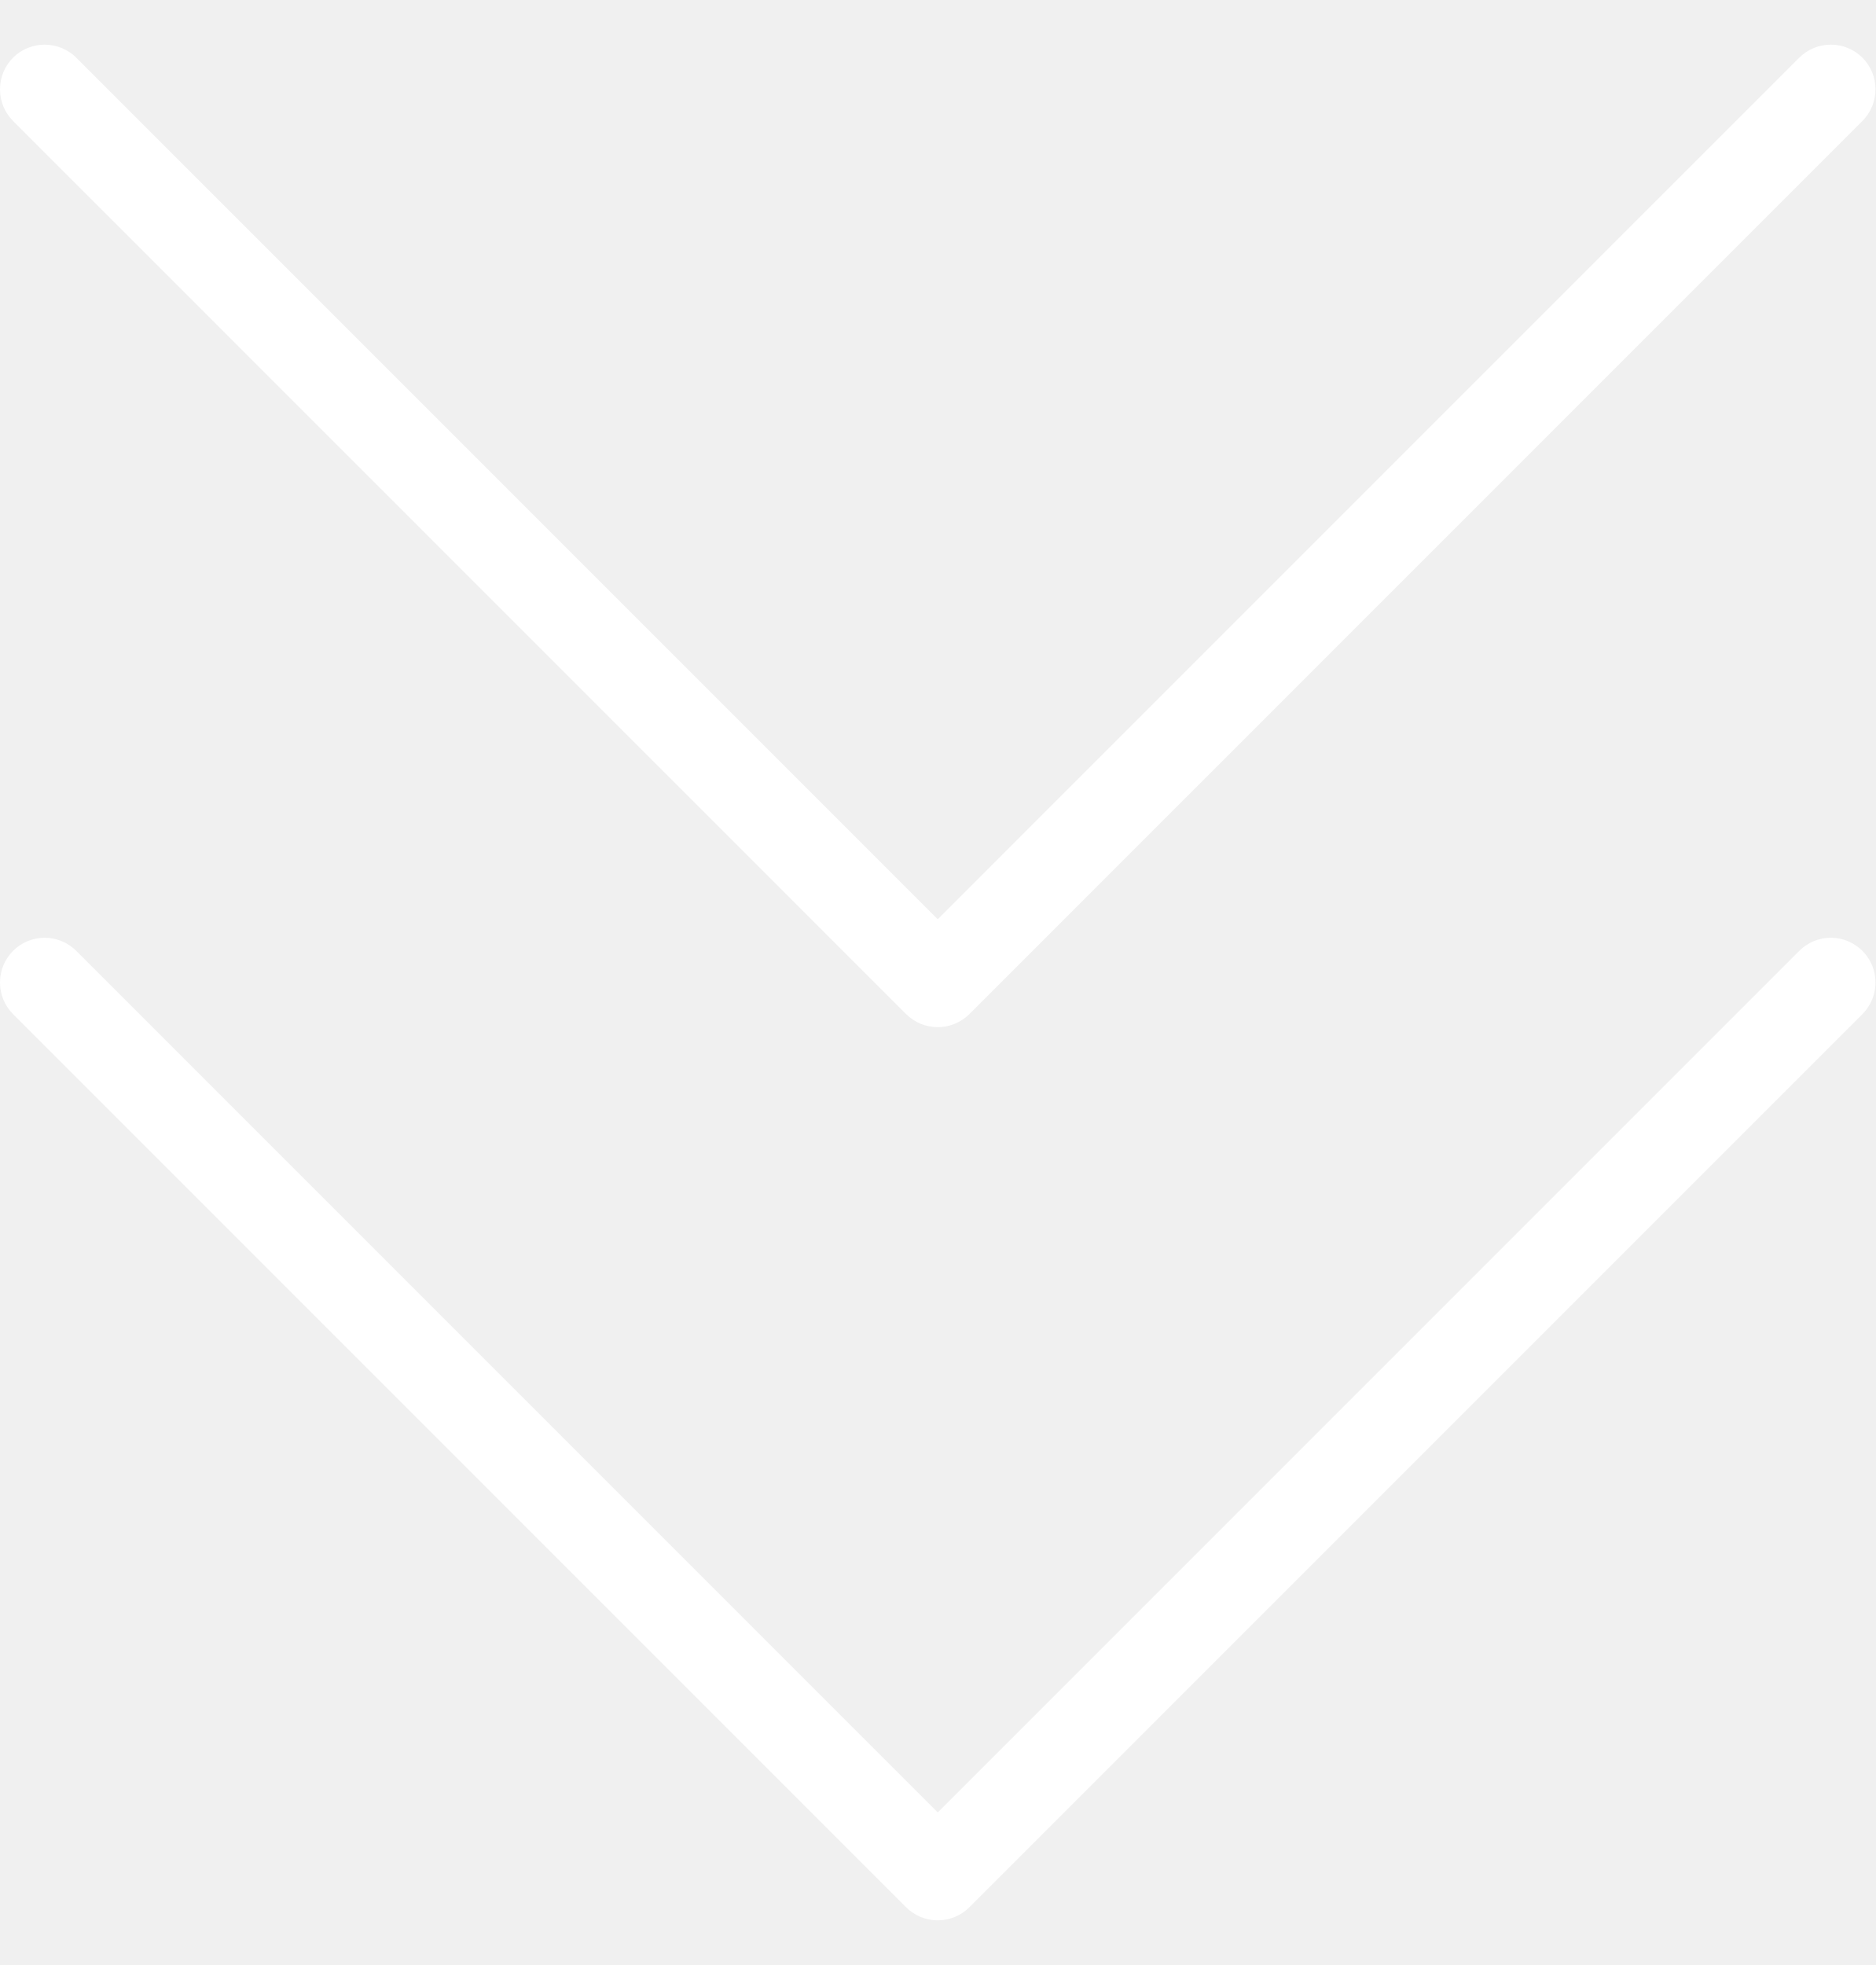
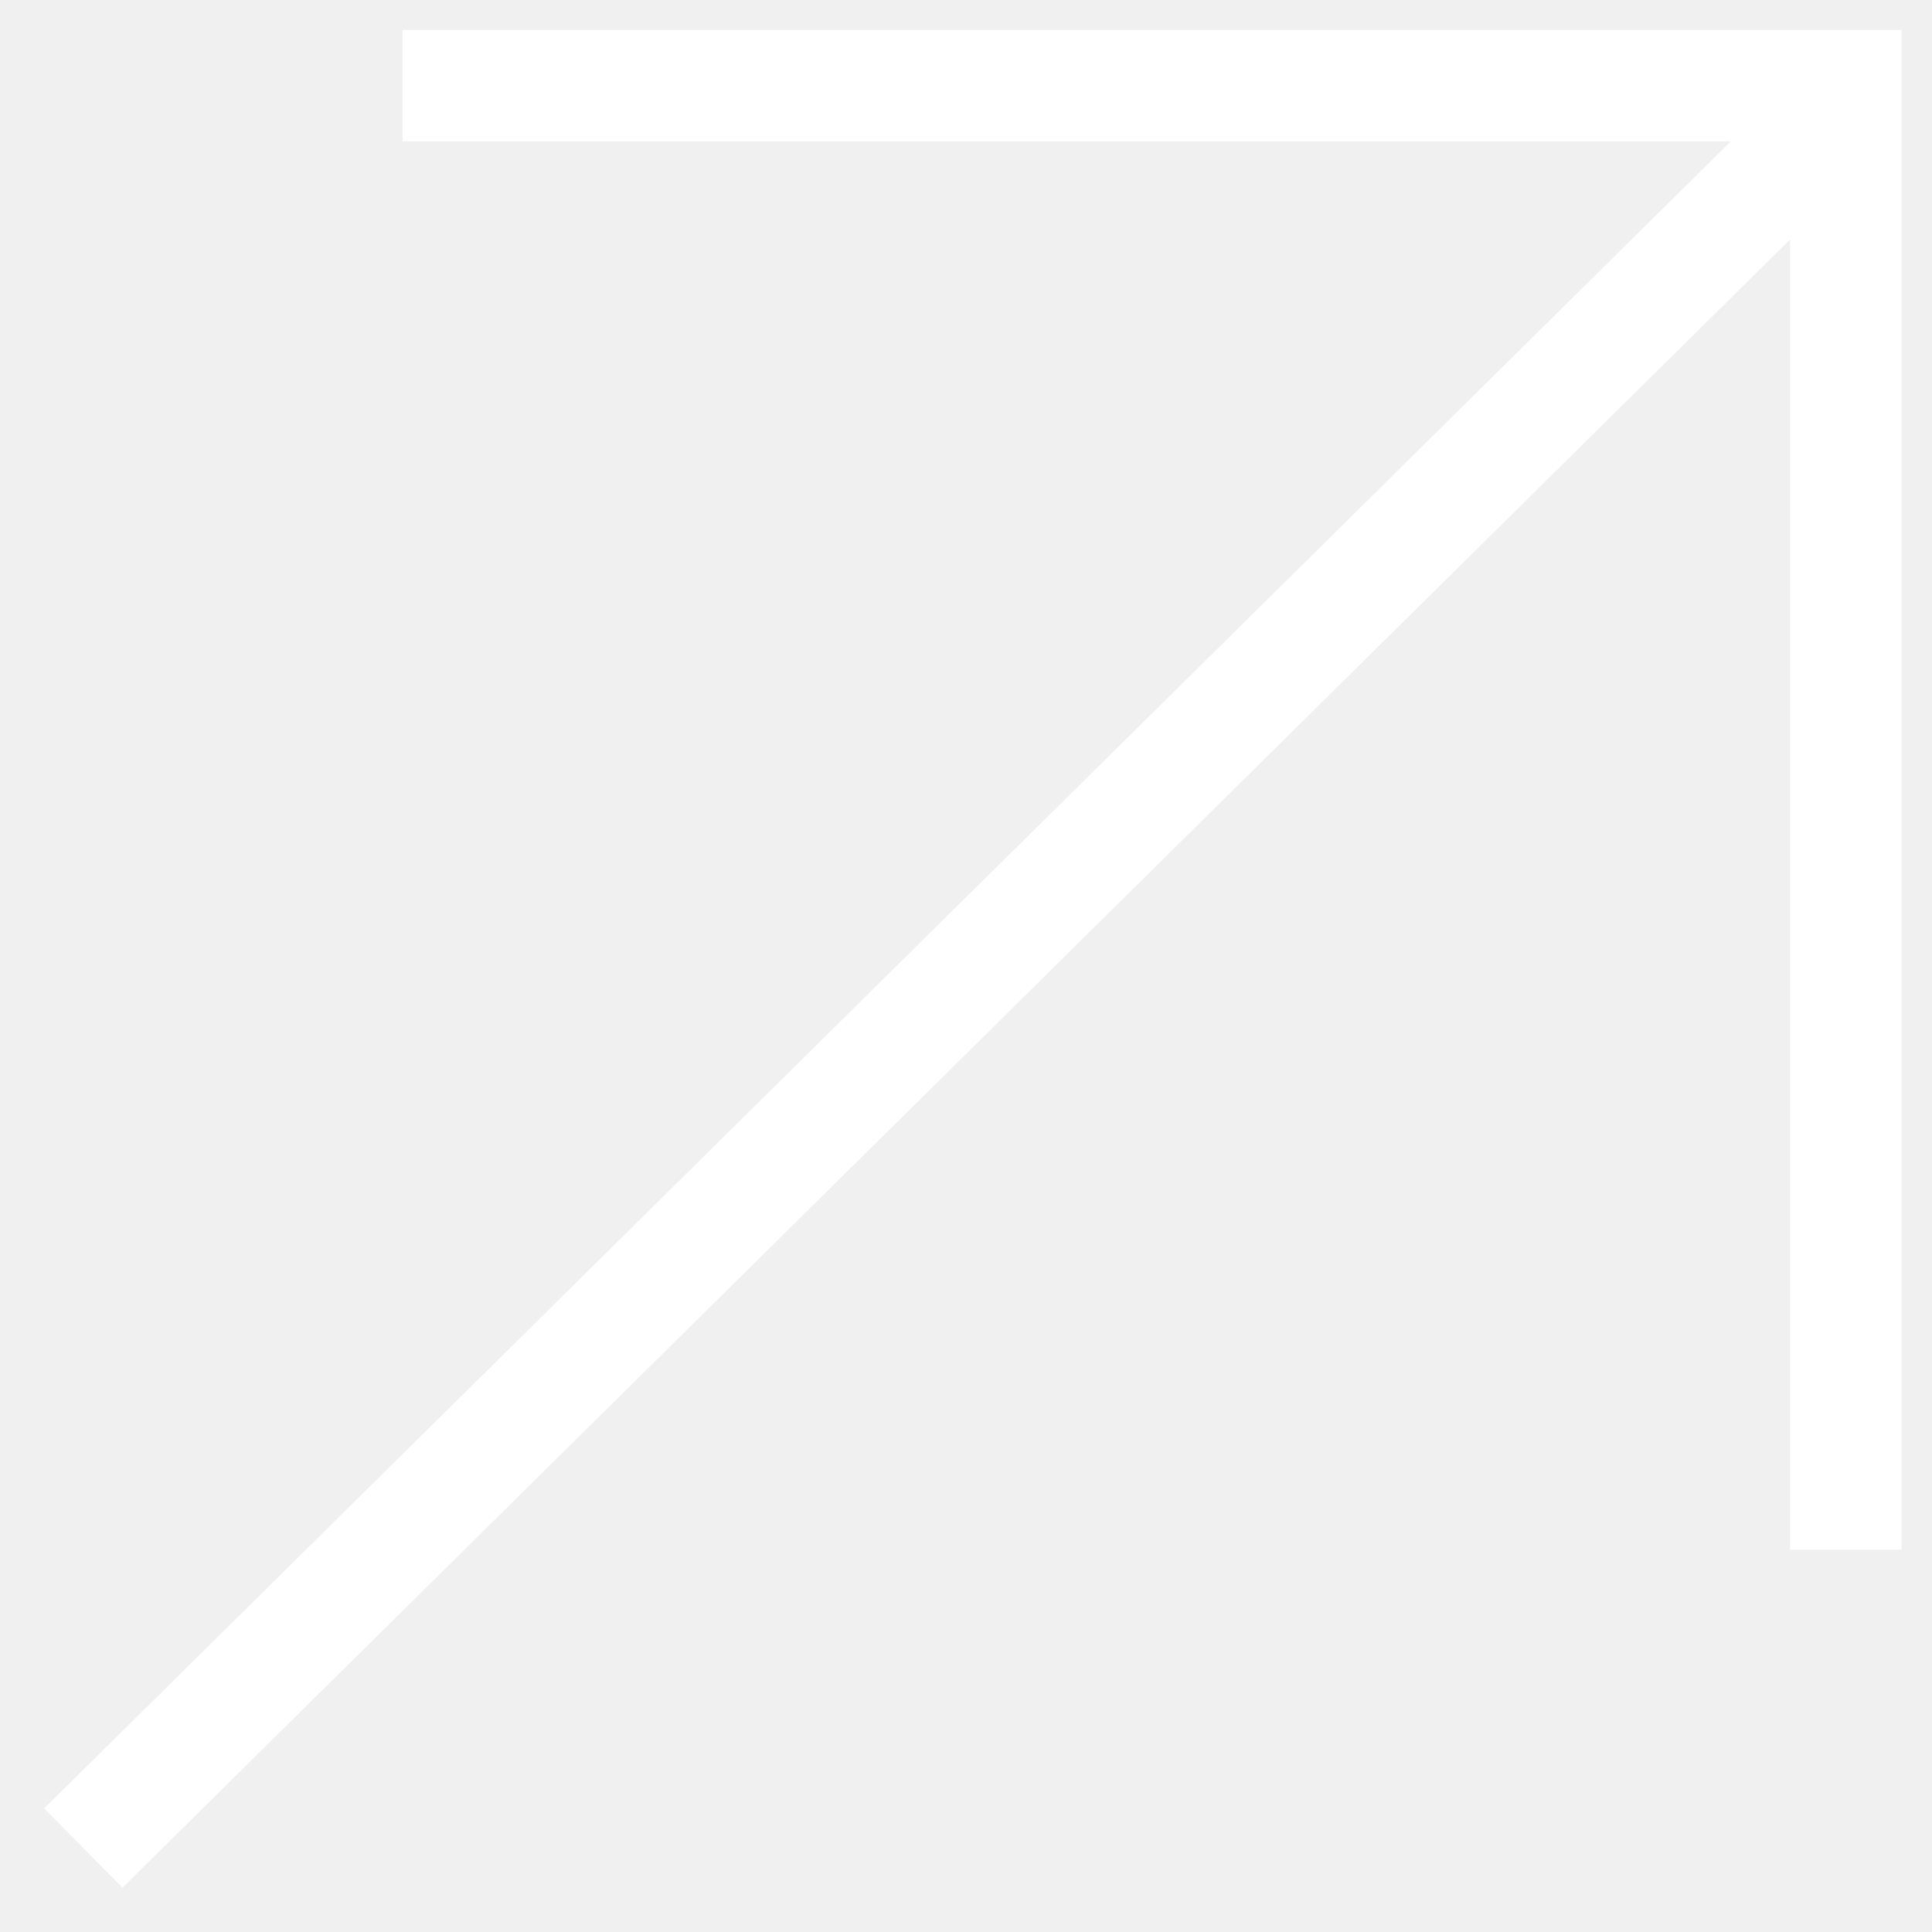
- <svg xmlns="http://www.w3.org/2000/svg" width="21" height="22" viewBox="0 0 21 22" fill="none">
-   <path d="M20.854 10.646C20.9 10.693 20.937 10.748 20.962 10.808C20.987 10.869 21 10.934 21 11C21 11.066 20.987 11.131 20.962 11.191C20.937 11.252 20.9 11.307 20.854 11.354L10.854 21.354C10.807 21.4 10.752 21.437 10.691 21.462C10.631 21.487 10.566 21.5 10.5 21.5C10.434 21.5 10.369 21.487 10.308 21.462C10.248 21.437 10.193 21.4 10.146 21.354L0.146 11.354C0.052 11.26 -0 11.133 -0 11C-0 10.867 0.052 10.74 0.146 10.646C0.24 10.552 0.367 10.499 0.5 10.499C0.632 10.499 0.76 10.552 0.854 10.646L10.5 20.292L20.146 10.646C20.192 10.6 20.248 10.563 20.308 10.537C20.369 10.512 20.434 10.499 20.5 10.499C20.566 10.499 20.631 10.512 20.691 10.537C20.752 10.563 20.807 10.6 20.854 10.646ZM10.146 11.354C10.193 11.4 10.248 11.437 10.308 11.462C10.369 11.487 10.434 11.5 10.5 11.5C10.566 11.5 10.631 11.487 10.691 11.462C10.752 11.437 10.807 11.4 10.854 11.354L20.854 1.354C20.9 1.307 20.937 1.252 20.962 1.191C20.987 1.131 21 1.065 21 1C21 0.934 20.987 0.869 20.962 0.808C20.937 0.748 20.9 0.692 20.854 0.646C20.807 0.6 20.752 0.563 20.691 0.538C20.631 0.512 20.566 0.5 20.5 0.5C20.434 0.5 20.369 0.512 20.308 0.538C20.248 0.563 20.192 0.6 20.146 0.646L10.5 10.292L0.854 0.646C0.76 0.552 0.632 0.5 0.5 0.5C0.367 0.5 0.24 0.552 0.146 0.646C0.052 0.74 -0 0.867 -0 1C-0 1.132 0.052 1.26 0.146 1.354L10.146 11.354Z" fill="white" />
+ <svg xmlns="http://www.w3.org/2000/svg" width="26" height="26" viewBox="0 0 26 26" fill="none">
+   <path fill-rule="evenodd" clip-rule="evenodd" d="M23.292 1.903H5.417V0.403H24.84H25.59V1.153V20.856H24.09V3.223L1.648 25.404L0.594 24.337L23.292 1.903Z" fill="white" />
</svg>
